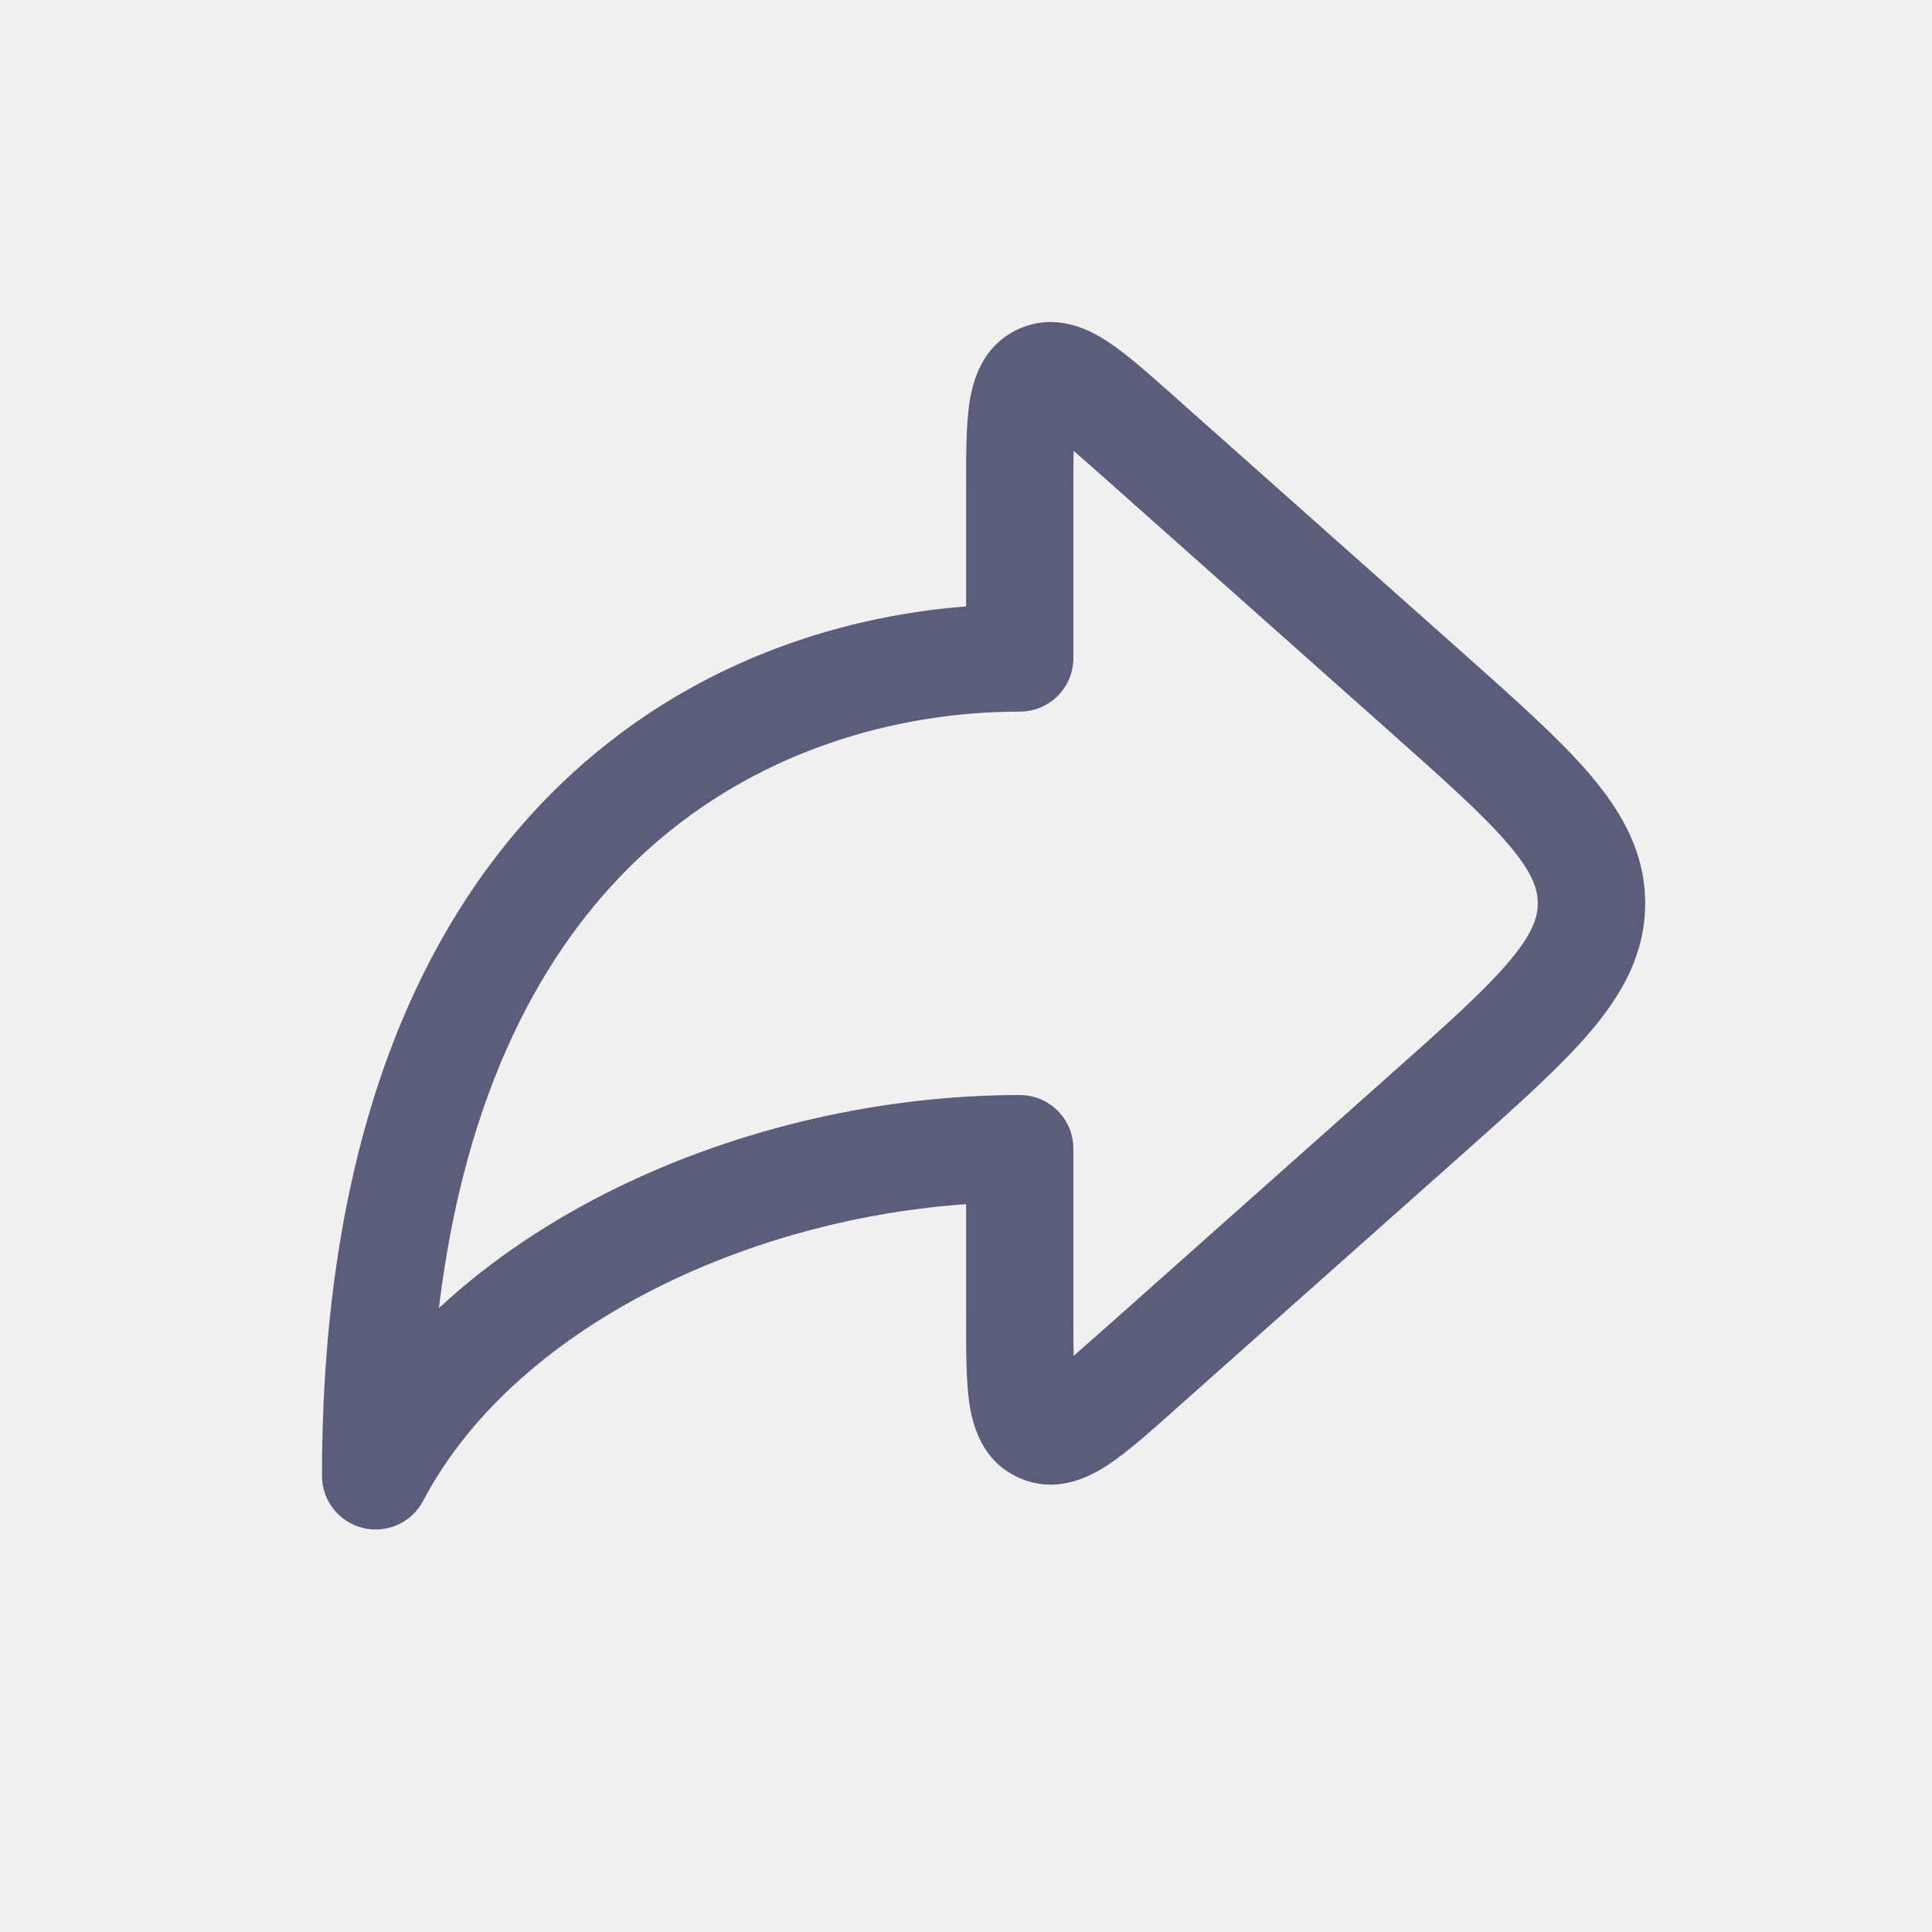
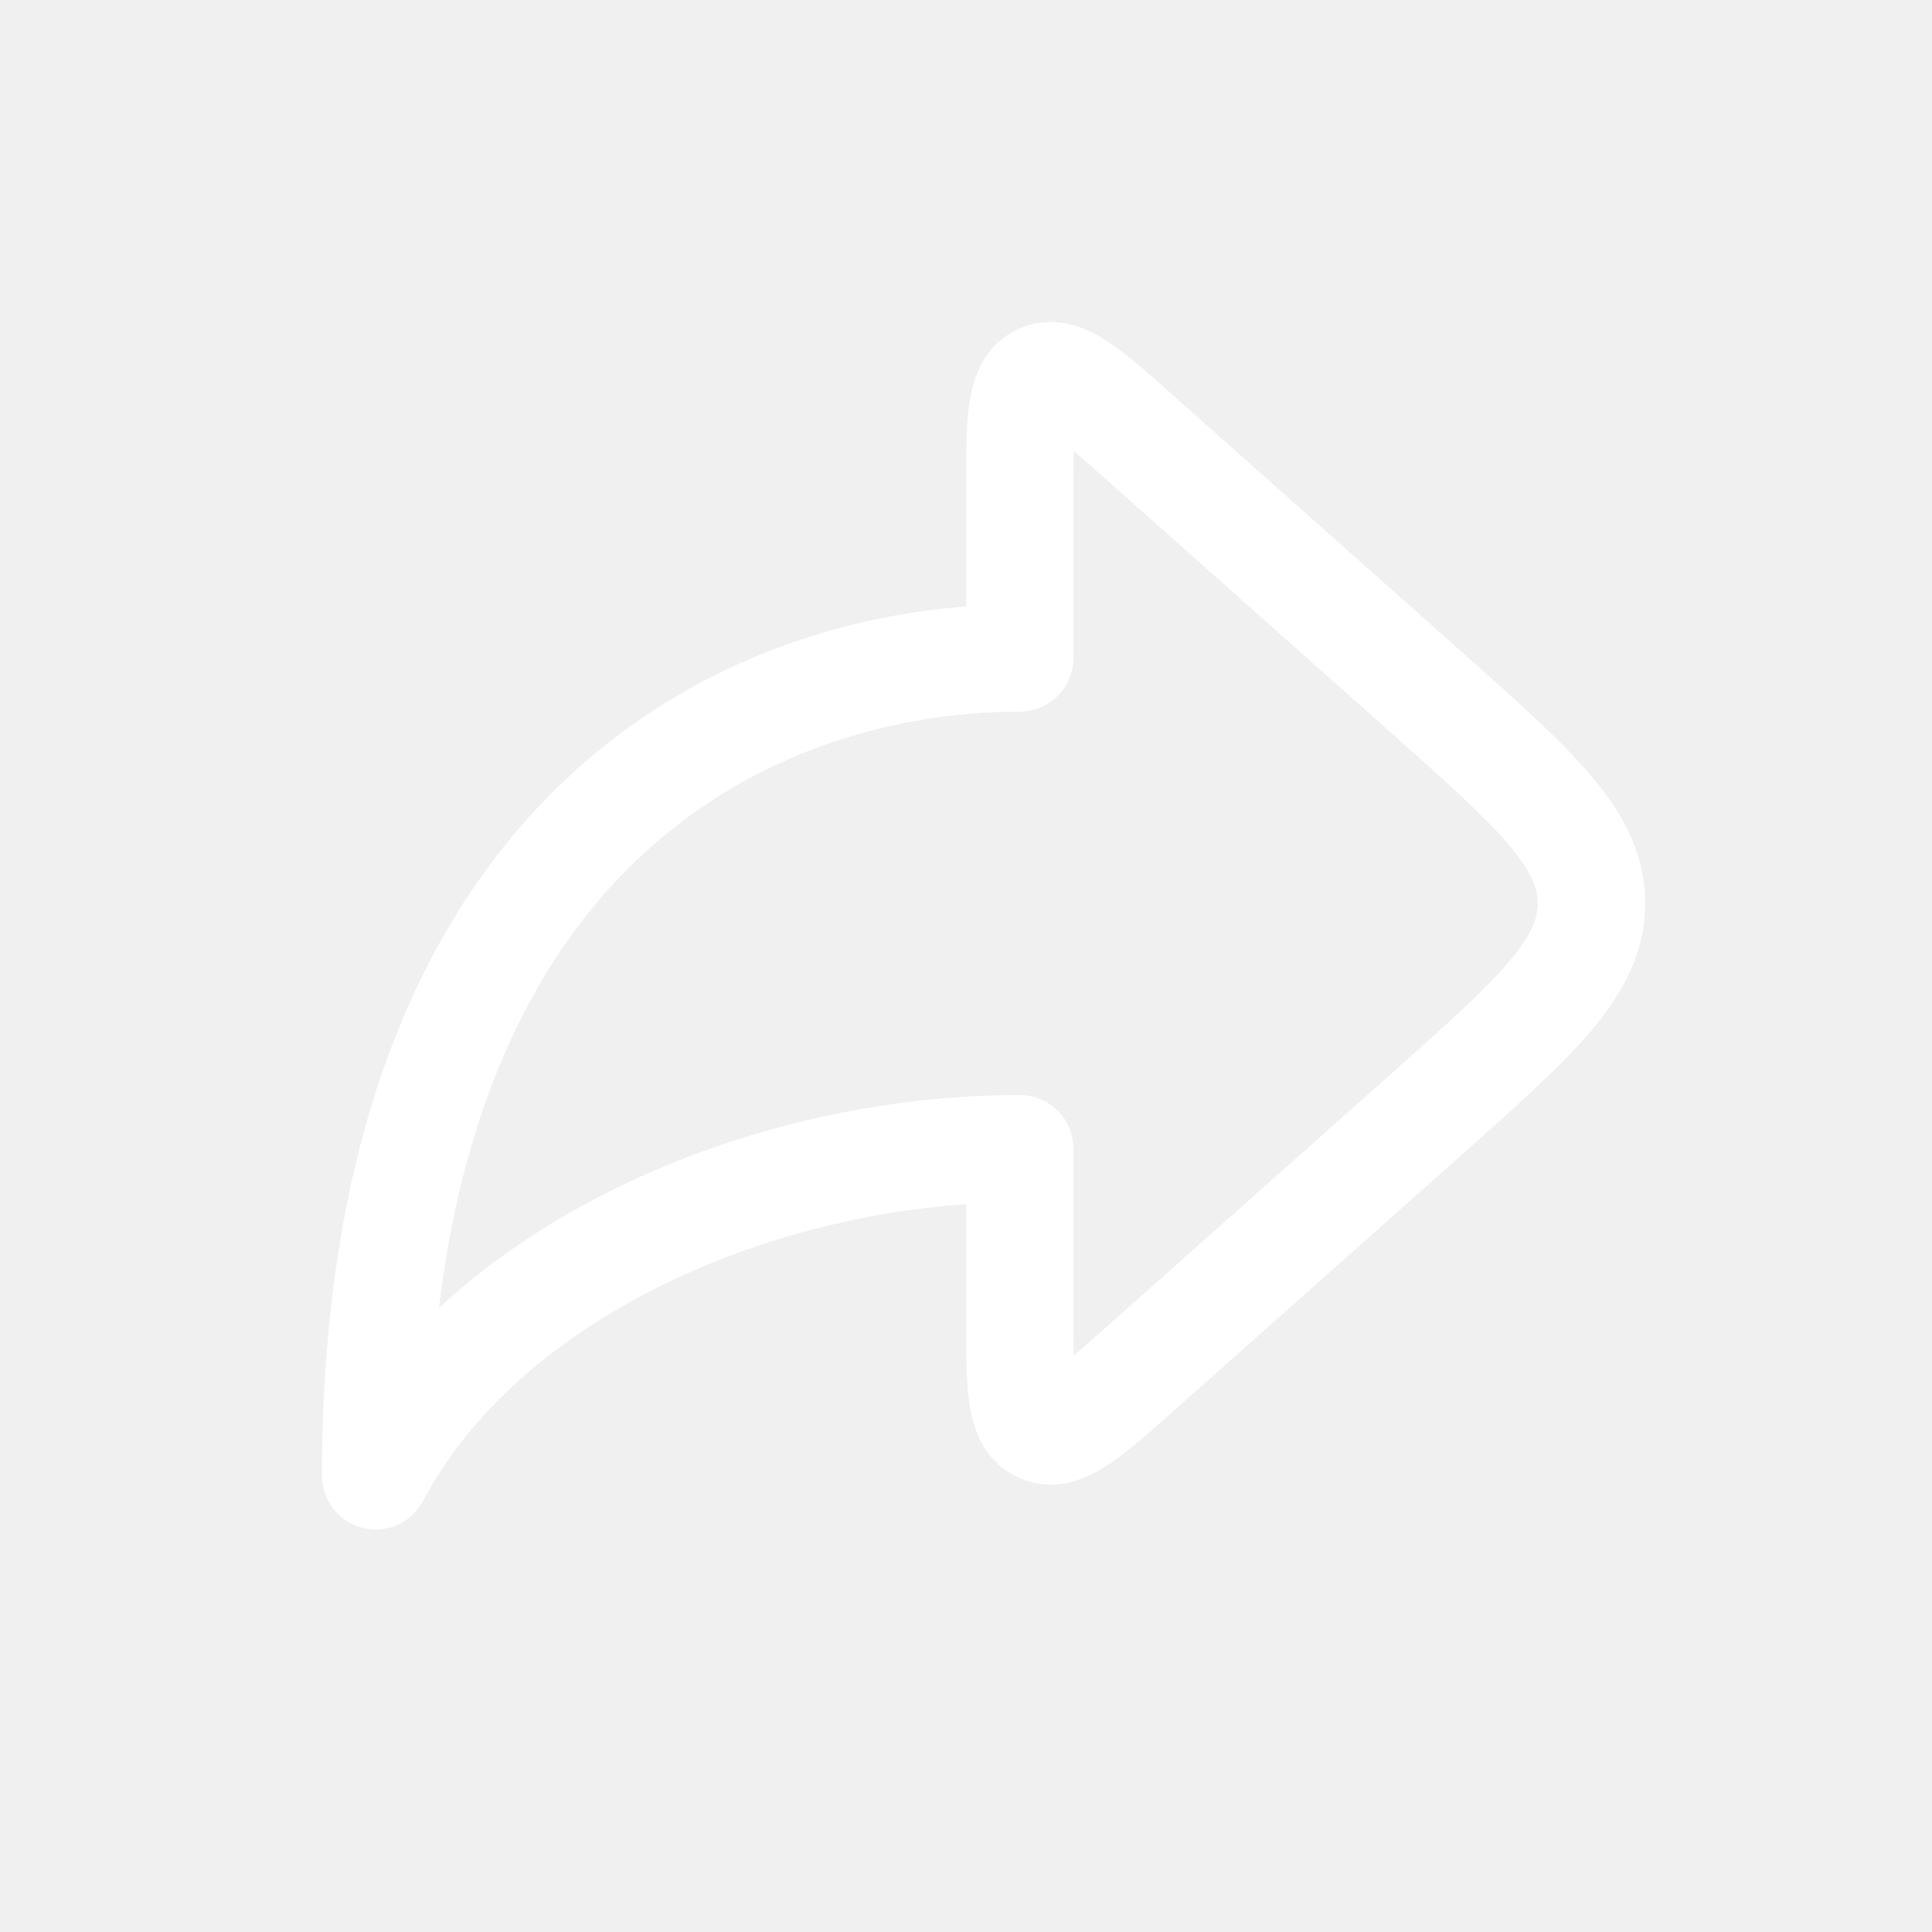
<svg xmlns="http://www.w3.org/2000/svg" width="24" height="24" viewBox="0 0 24 24" fill="none">
-   <path fill-rule="evenodd" clip-rule="evenodd" d="M14.556 4.896C14.567 4.906 14.578 4.916 14.59 4.927L18.158 8.098C18.824 8.69 19.376 9.181 19.755 9.626C20.153 10.094 20.437 10.598 20.437 11.222C20.437 11.845 20.153 12.349 19.755 12.817C19.376 13.262 18.824 13.753 18.158 14.345L14.59 17.516C14.578 17.527 14.567 17.537 14.556 17.547C14.267 17.803 13.998 18.043 13.765 18.196C13.537 18.347 13.122 18.566 12.657 18.357C12.191 18.148 12.079 17.692 12.04 17.422C12.001 17.146 12.001 16.785 12.001 16.4C12.001 16.384 12.001 16.369 12.001 16.354V14.959C10.71 15.048 9.403 15.391 8.259 15.948C6.914 16.604 5.84 17.533 5.257 18.643C5.114 18.915 4.805 19.054 4.507 18.981C4.209 18.907 4 18.64 4 18.333C4 14.136 5.228 11.404 6.984 9.724C8.514 8.259 10.38 7.659 12.001 7.533V6.089C12.001 6.074 12.001 6.059 12.001 6.043C12.001 5.657 12.001 5.297 12.04 5.021C12.079 4.751 12.191 4.295 12.657 4.086C13.122 3.877 13.537 4.096 13.765 4.247C13.998 4.4 14.267 4.64 14.556 4.896ZM13.337 5.601C13.437 5.687 13.557 5.793 13.704 5.923L17.235 9.062C17.947 9.695 18.428 10.124 18.739 10.49C19.038 10.841 19.103 11.047 19.103 11.222C19.103 11.396 19.038 11.601 18.739 11.953C18.428 12.319 17.947 12.748 17.235 13.381L13.704 16.52C13.557 16.65 13.437 16.756 13.337 16.843C13.335 16.71 13.334 16.55 13.334 16.354V14.269C13.334 13.901 13.036 13.603 12.667 13.603C10.967 13.603 9.2 14.006 7.675 14.749C6.858 15.148 6.098 15.649 5.452 16.25C5.78 13.541 6.749 11.794 7.906 10.687C9.346 9.309 11.165 8.84 12.667 8.84C13.036 8.84 13.334 8.542 13.334 8.174V6.089C13.334 5.893 13.335 5.733 13.337 5.601Z" fill="#5C5C7B" />
+   <path fill-rule="evenodd" clip-rule="evenodd" d="M14.556 4.896C14.567 4.906 14.578 4.916 14.59 4.927L18.158 8.098C18.824 8.69 19.376 9.181 19.755 9.626C20.153 10.094 20.437 10.598 20.437 11.222C20.437 11.845 20.153 12.349 19.755 12.817C19.376 13.262 18.824 13.753 18.158 14.345L14.59 17.516C14.578 17.527 14.567 17.537 14.556 17.547C14.267 17.803 13.998 18.043 13.765 18.196C13.537 18.347 13.122 18.566 12.657 18.357C12.191 18.148 12.079 17.692 12.04 17.422C12.001 17.146 12.001 16.785 12.001 16.4C12.001 16.384 12.001 16.369 12.001 16.354V14.959C10.71 15.048 9.403 15.391 8.259 15.948C6.914 16.604 5.84 17.533 5.257 18.643C5.114 18.915 4.805 19.054 4.507 18.981C4.209 18.907 4 18.64 4 18.333C4 14.136 5.228 11.404 6.984 9.724C8.514 8.259 10.38 7.659 12.001 7.533V6.089C12.001 6.074 12.001 6.059 12.001 6.043C12.001 5.657 12.001 5.297 12.04 5.021C12.079 4.751 12.191 4.295 12.657 4.086C13.122 3.877 13.537 4.096 13.765 4.247C13.998 4.4 14.267 4.64 14.556 4.896ZM13.337 5.601C13.437 5.687 13.557 5.793 13.704 5.923L17.235 9.062C17.947 9.695 18.428 10.124 18.739 10.49C19.038 10.841 19.103 11.047 19.103 11.222C19.103 11.396 19.038 11.601 18.739 11.953C18.428 12.319 17.947 12.748 17.235 13.381L13.704 16.52C13.557 16.65 13.437 16.756 13.337 16.843C13.335 16.71 13.334 16.55 13.334 16.354V14.269C13.334 13.901 13.036 13.603 12.667 13.603C10.967 13.603 9.2 14.006 7.675 14.749C6.858 15.148 6.098 15.649 5.452 16.25C5.78 13.541 6.749 11.794 7.906 10.687C9.346 9.309 11.165 8.84 12.667 8.84C13.036 8.84 13.334 8.542 13.334 8.174V6.089C13.334 5.893 13.335 5.733 13.337 5.601Z" fill="white" />
</svg>
